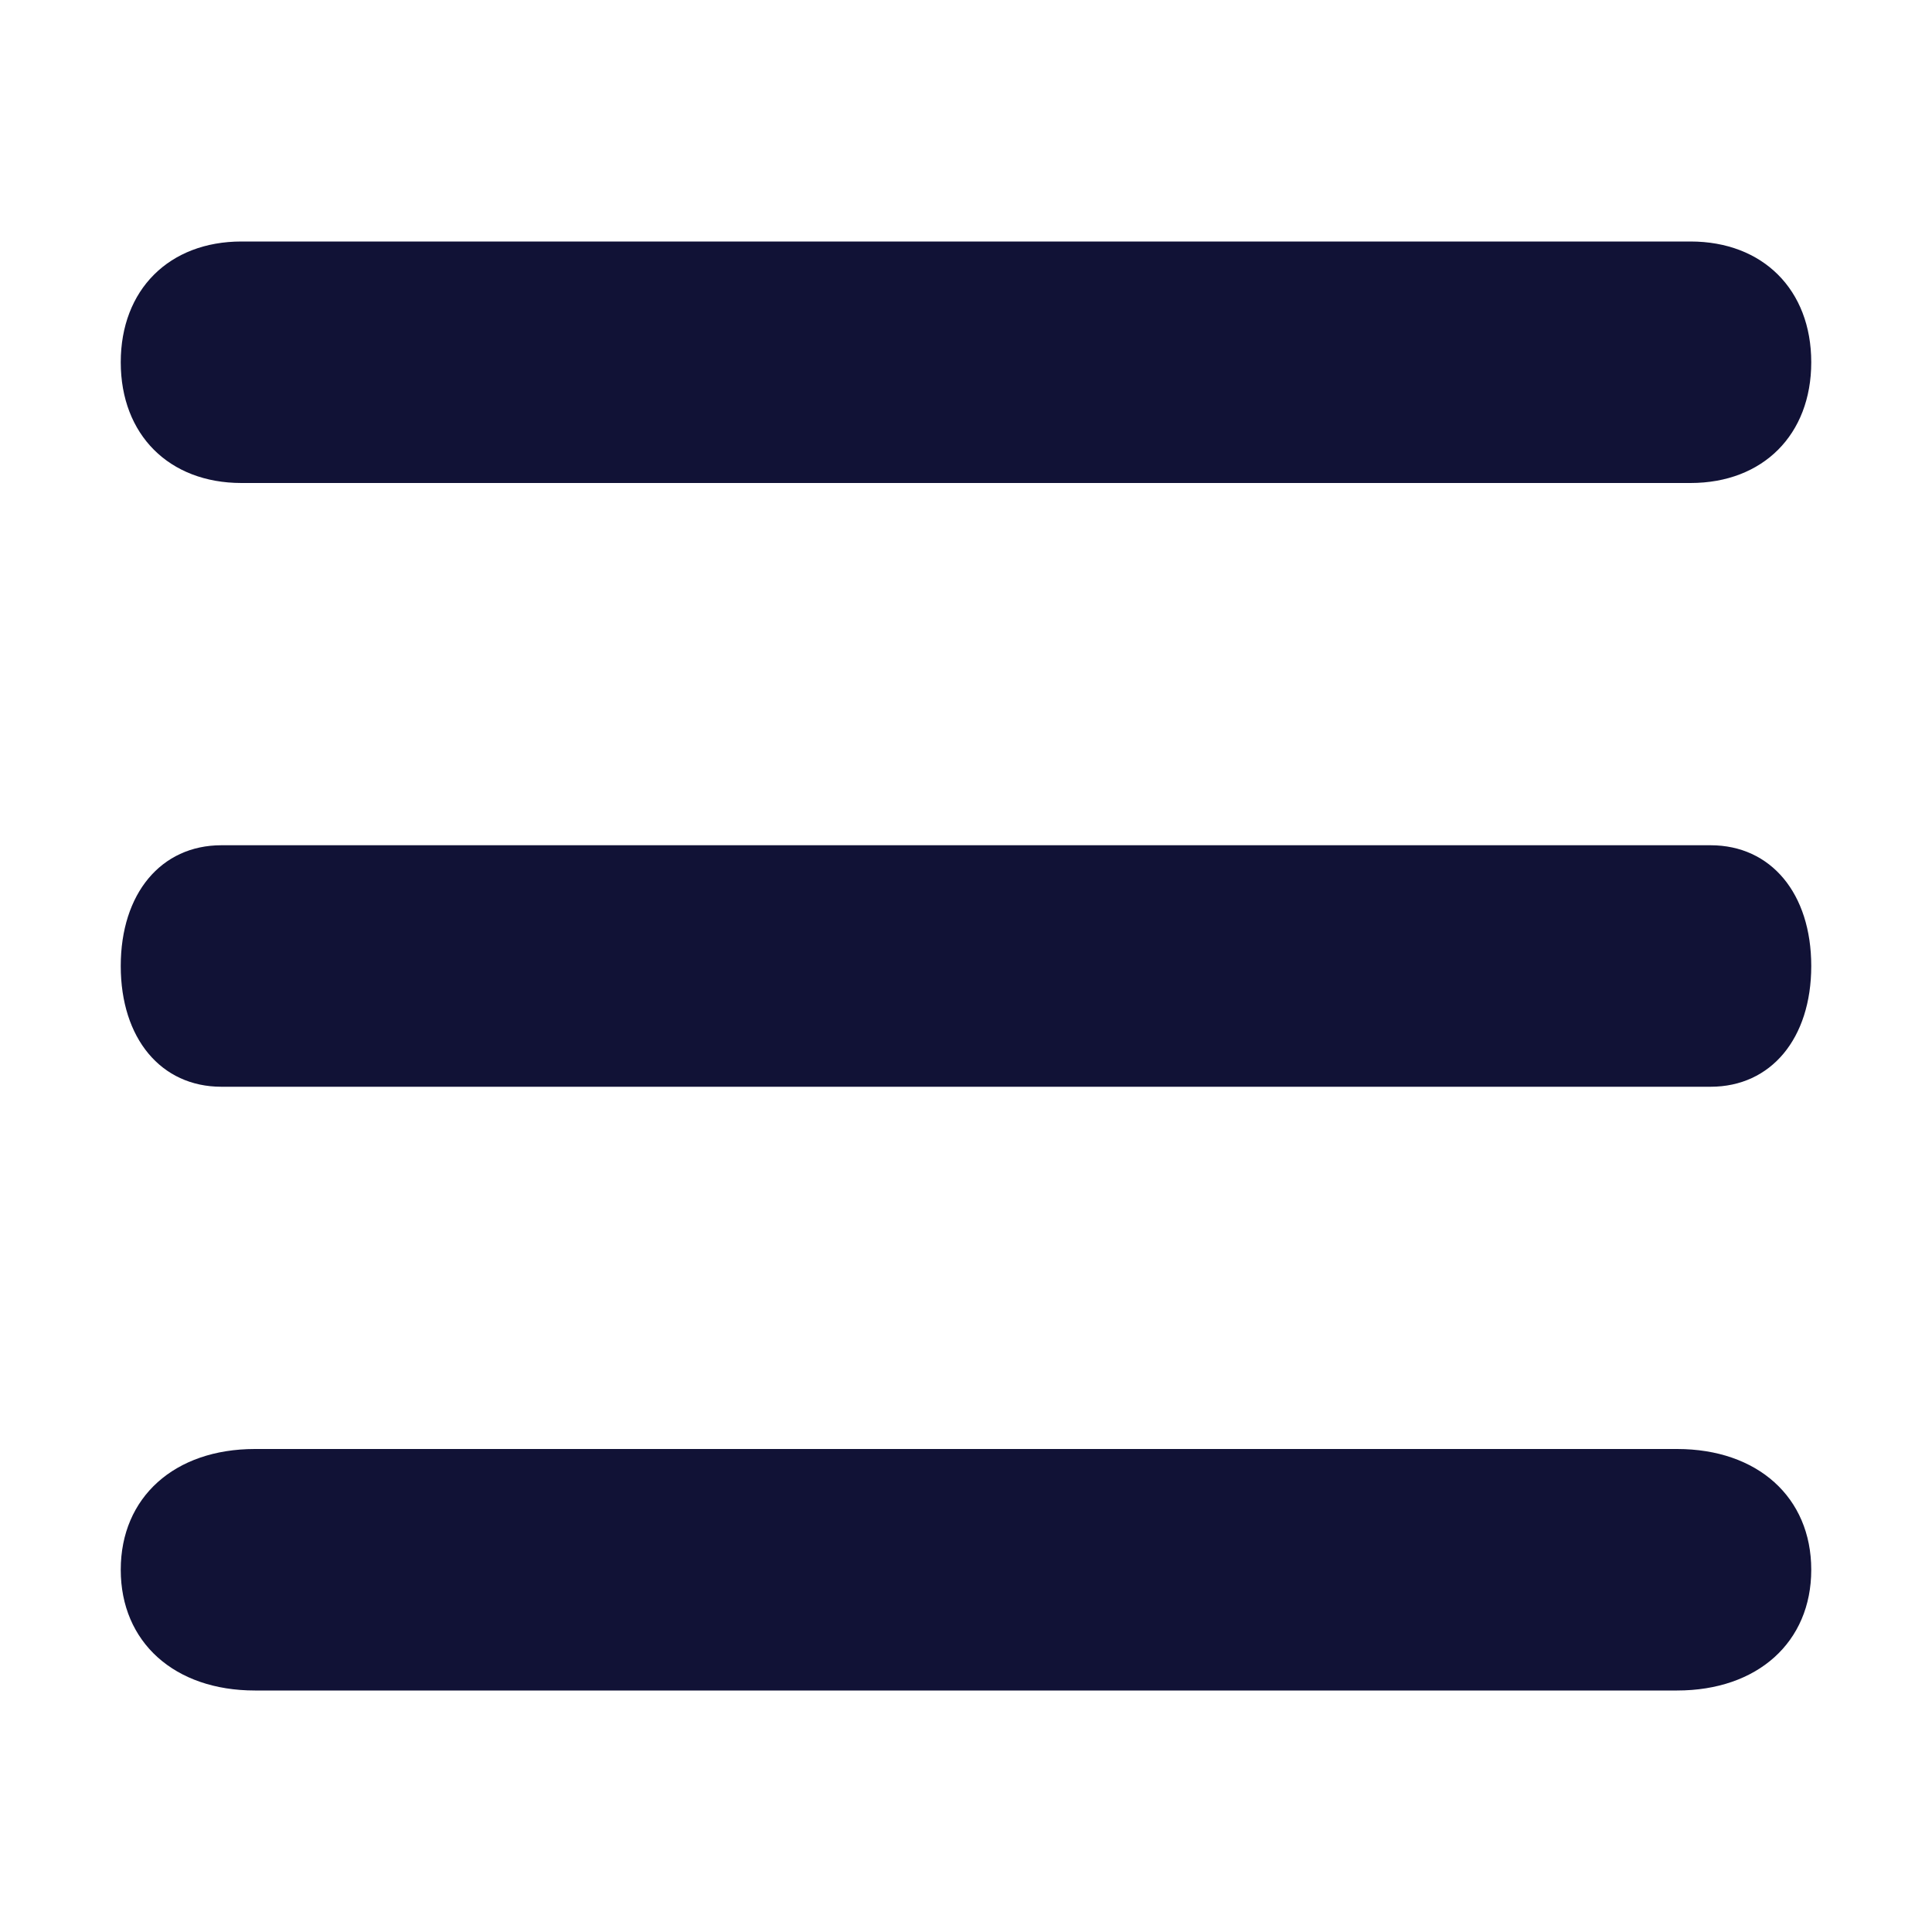
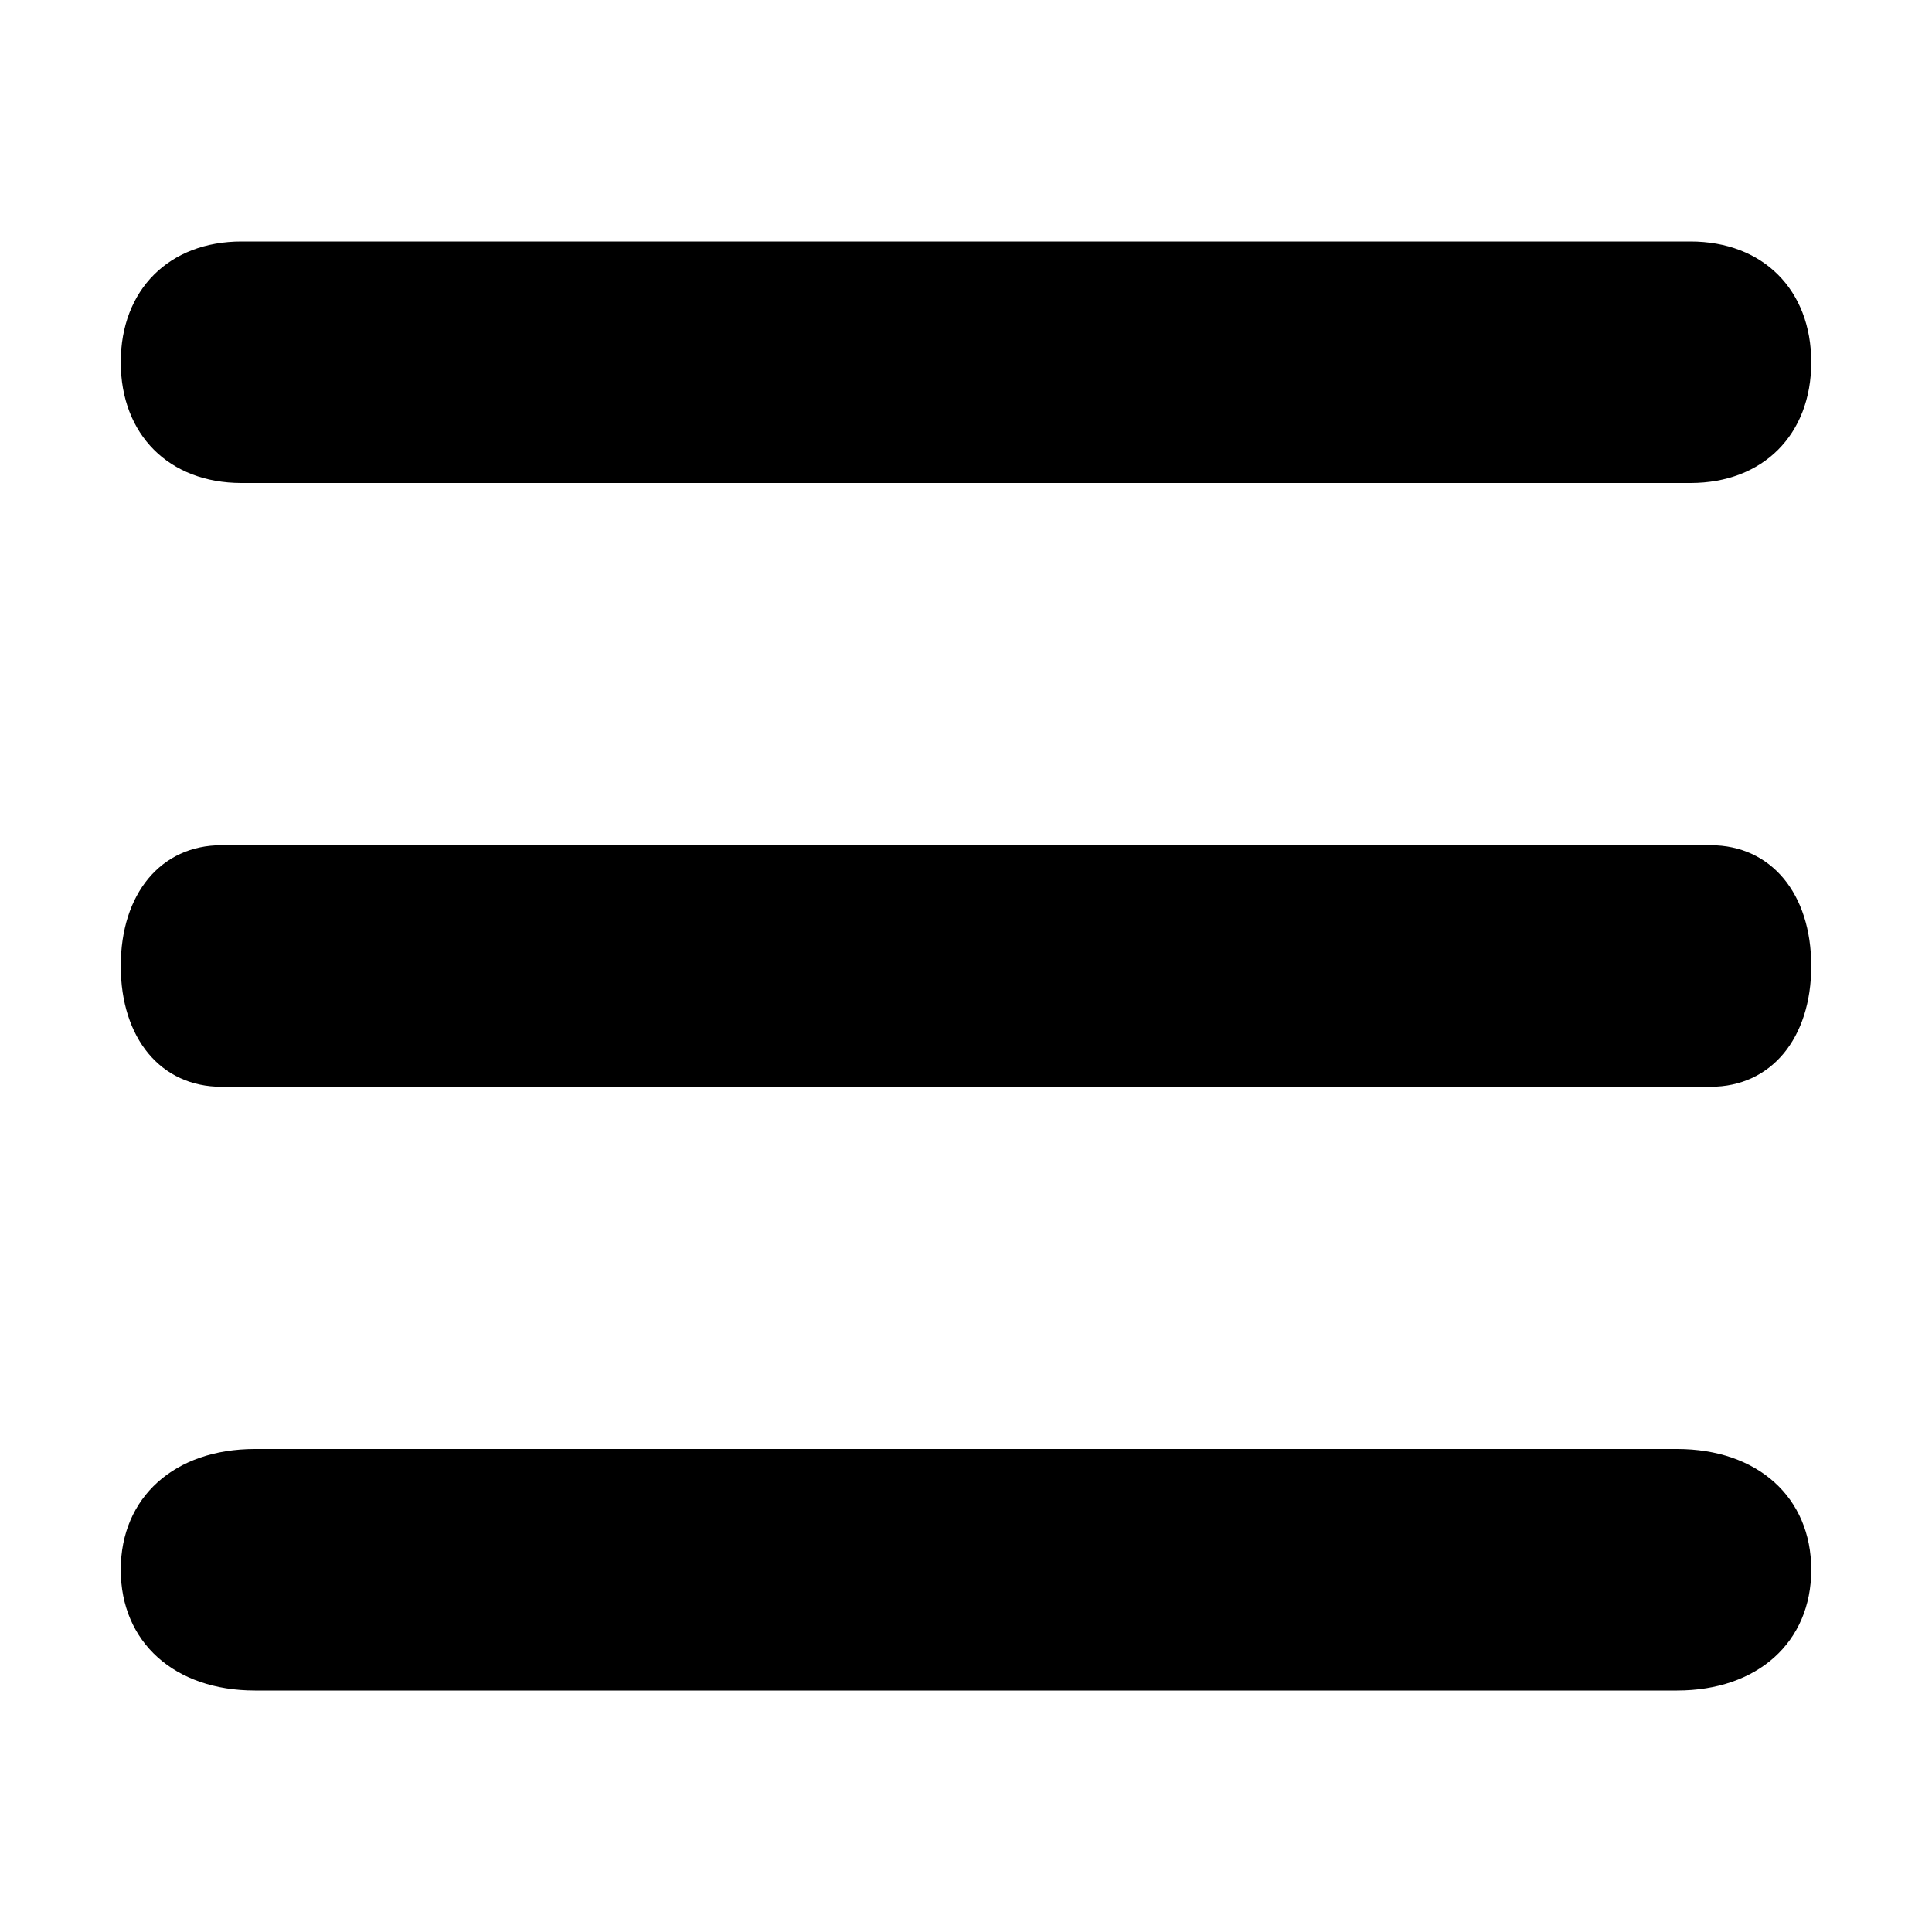
- <svg xmlns="http://www.w3.org/2000/svg" viewBox="0 0 24 24" fill="none">
-   <path d="M21 6H3C2.1 6 1.5 5.4 1.5 4.5C1.5 3.6 2.1 3 3 3H21C21.9 3 22.5 3.6 22.5 4.5C22.5 5.4 21.9 6 21 6ZM22.5 12C22.5 12.9 22 13.5 21.25 13.5H2.75C2 13.5 1.5 12.9 1.5 12C1.5 11.1 2 10.5 2.75 10.5H21.25C22 10.5 22.5 11.1 22.5 12ZM20.833 18C21.833 18 22.5 18.6 22.5 19.5C22.5 20.4 21.833 21 20.833 21H3.167C2.167 21 1.5 20.4 1.5 19.5C1.5 18.6 2.167 18 3.167 18H20.833Z" fill="#111236" />
+ <svg xmlns="http://www.w3.org/2000/svg" viewBox="0 0 24 24">
+   <path d="M21 6H3c-.9 0-1.5-.6-1.5-1.5S2.1 3 3 3h18c.9 0 1.5.6 1.5 1.5S21.9 6 21 6zm1.5 6c0 .9-.5 1.5-1.25 1.5H2.75C2 13.5 1.5 12.9 1.5 12s.5-1.5 1.25-1.5h18.5c.75 0 1.25.6 1.25 1.5zm-1.667 6c1 0 1.667.6 1.667 1.5s-.667 1.5-1.667 1.5H3.167c-1 0-1.667-.6-1.667-1.5S2.167 18 3.167 18h17.666z" />
</svg>
